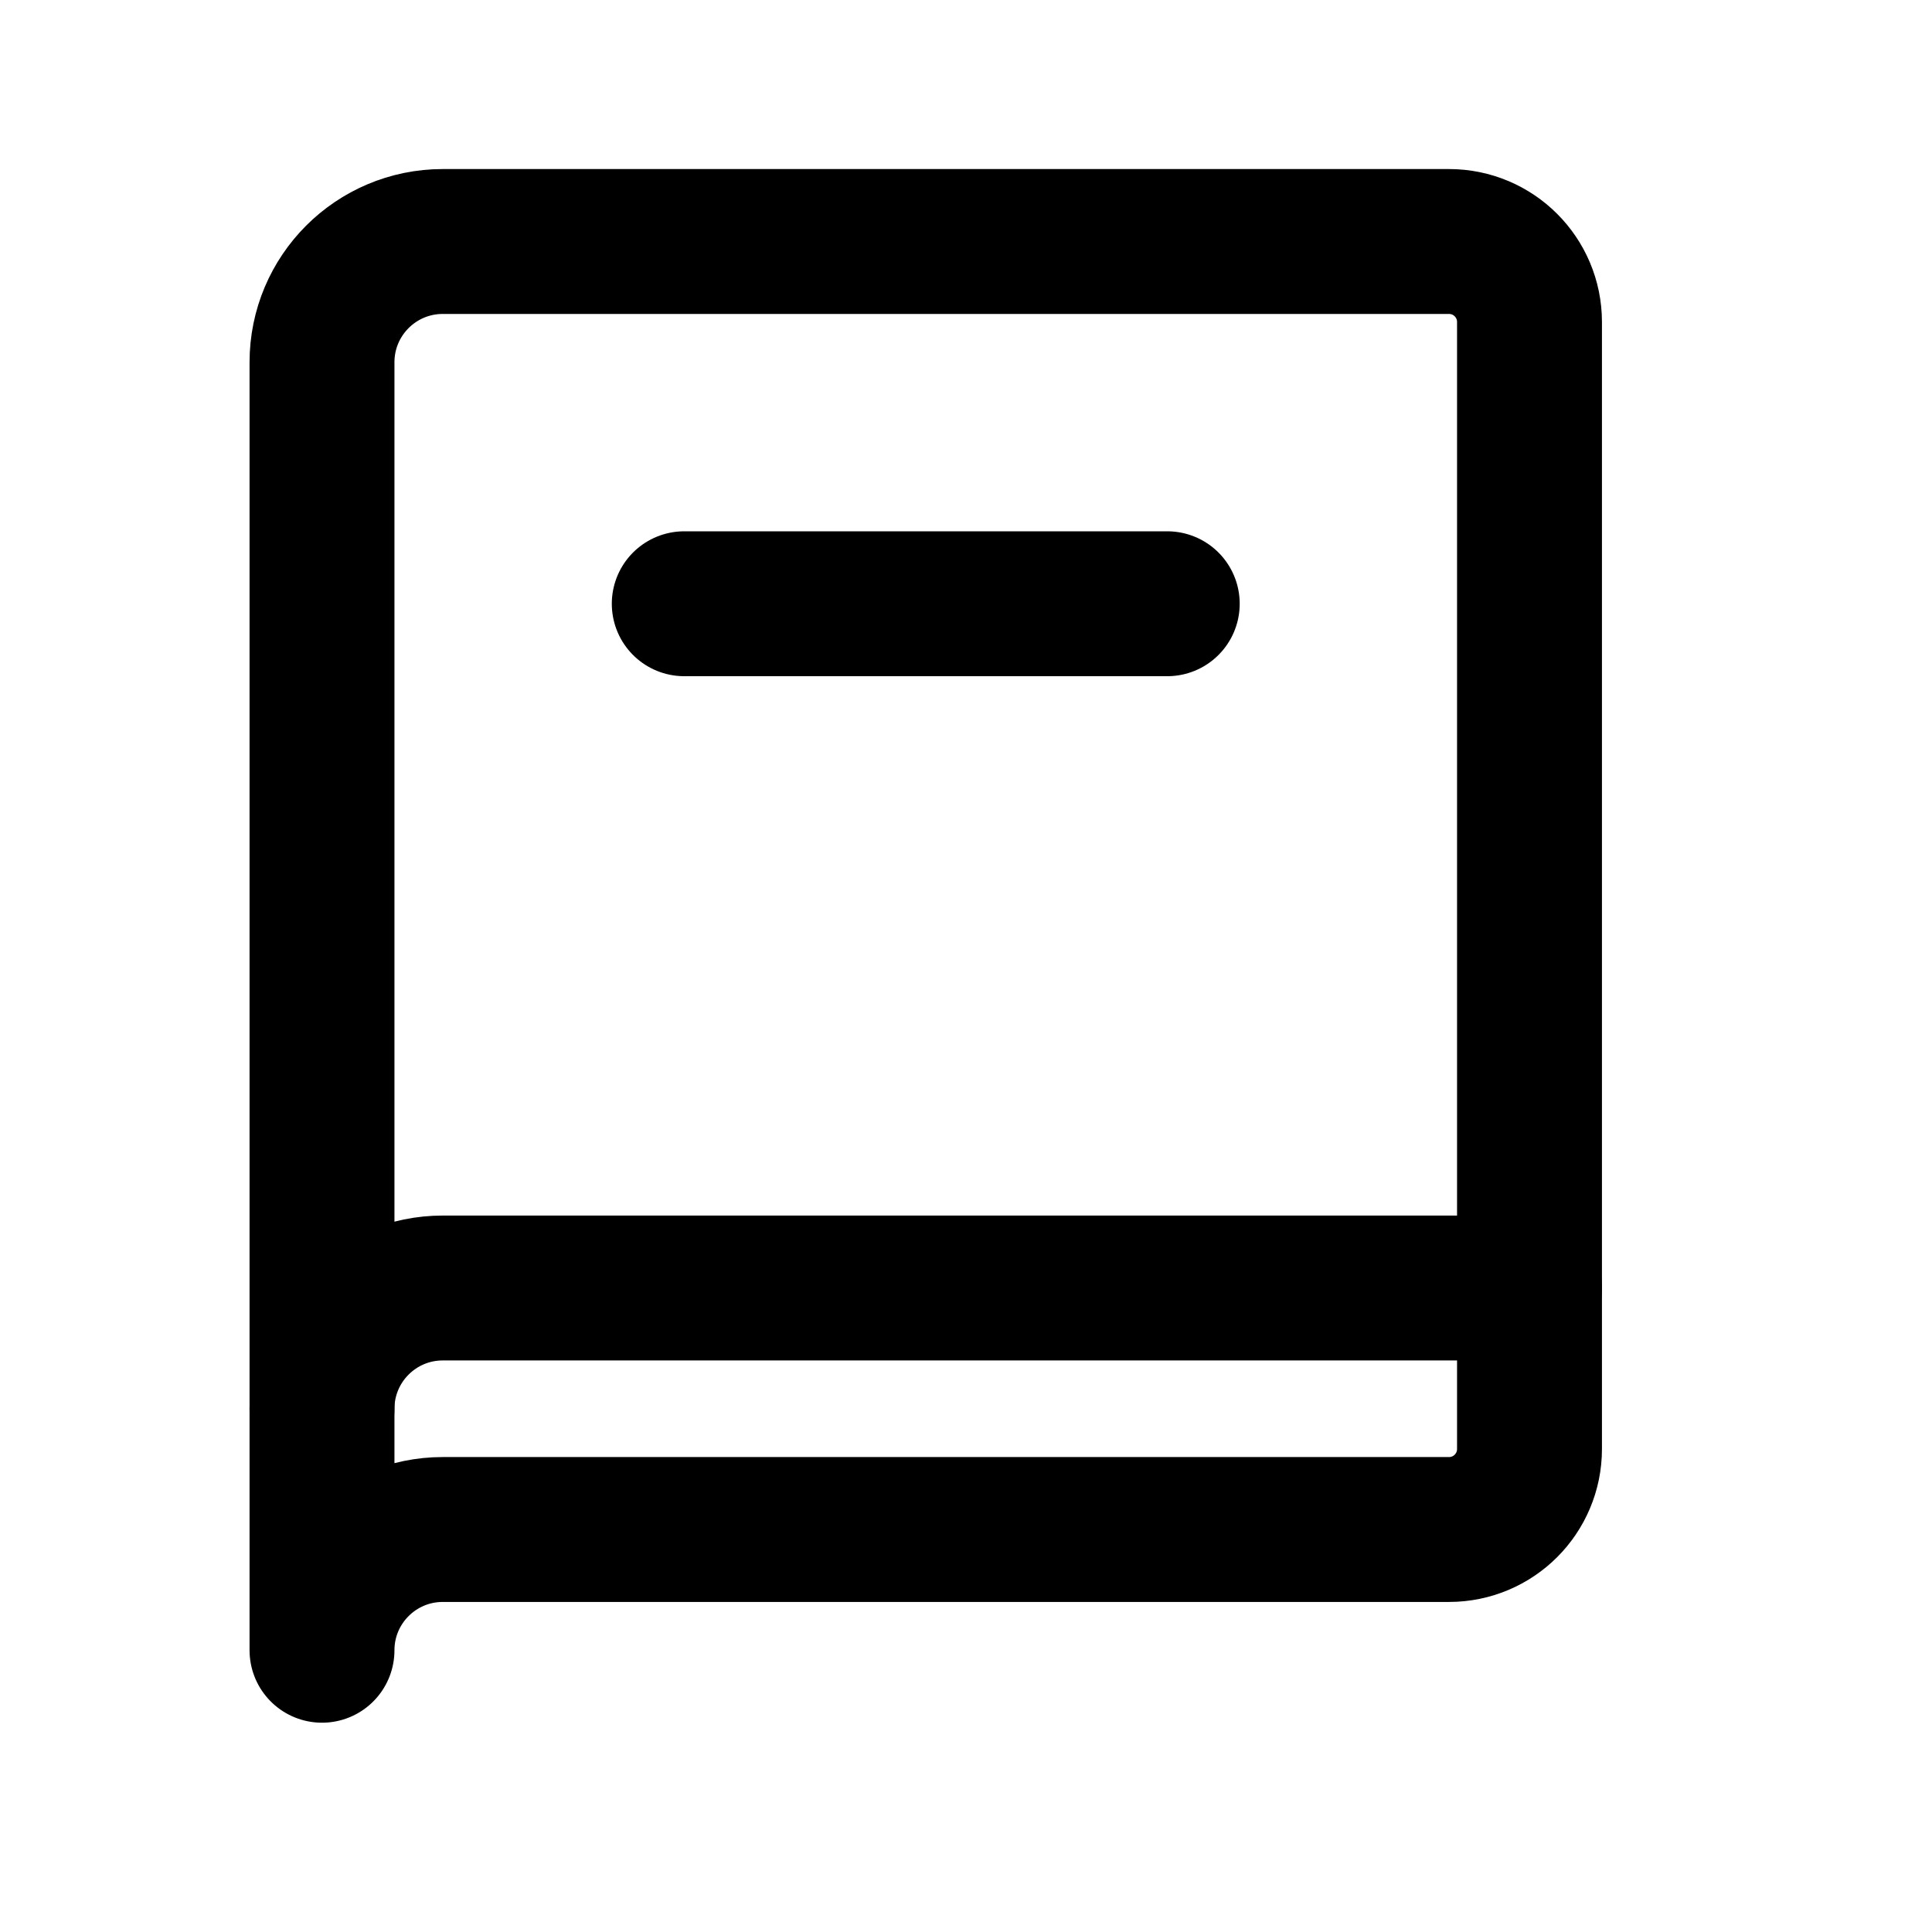
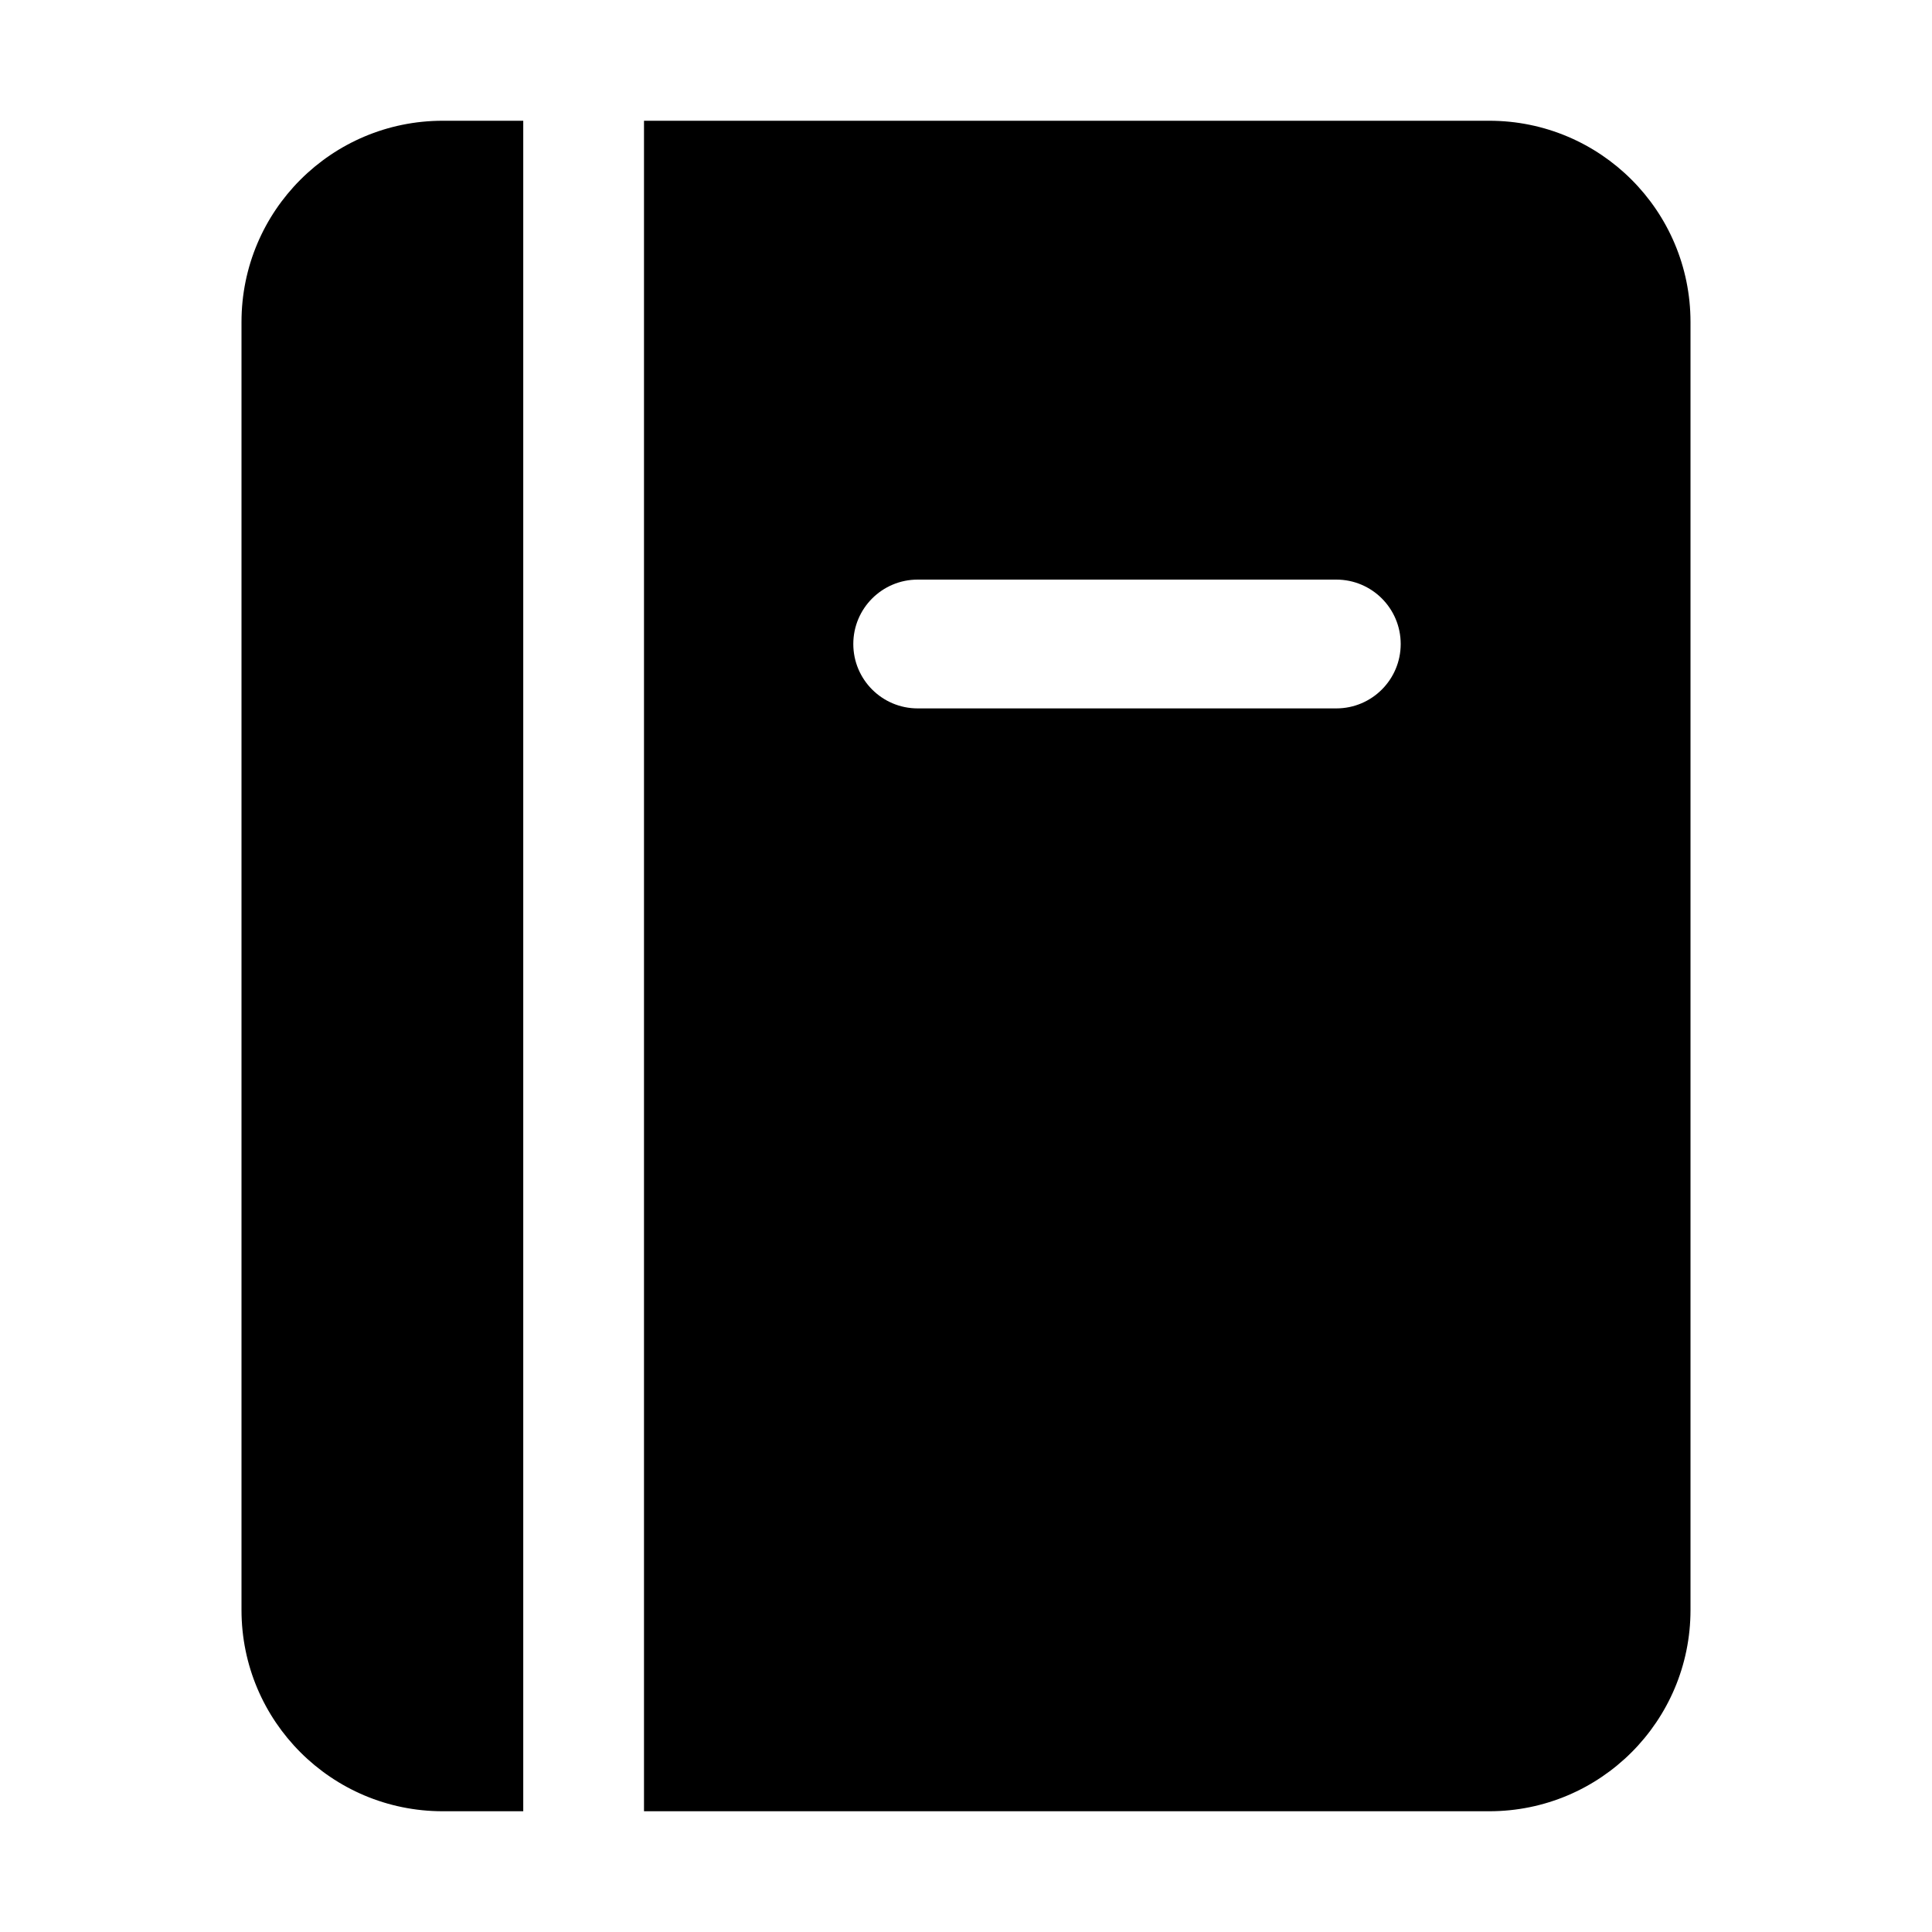
- <svg xmlns="http://www.w3.org/2000/svg" viewBox="0 0 24 24" fill="none" stroke="currentColor" stroke-width="1.8" stroke-linecap="round" stroke-linejoin="round">
-   <path d="M4 4.5A1.5 1.5 0 0 1 5.5 3H18a1 1 0 0 1 1 1v14a1 1 0 0 1-1 1H5.5A1.5 1.5 0 0 0 4 20.5z" />
-   <path d="M4 17.5A1.5 1.5 0 0 1 5.5 16H19" />
-   <path d="M8.5 7.5h6" />
+ <svg xmlns="http://www.w3.org/2000/svg" width="24" height="24" viewBox="0 0 24 24" fill="none">
+   <path fill="black" fill-rule="evenodd" clip-rule="evenodd" d="M5.5 1.5H18.5C19.881 1.5 21 2.619 21 4V20C21 21.381 19.881 22.5 18.5 22.5H5.5C4.119 22.5 3 21.381 3 20V4C3 2.619 4.119 1.5 5.5 1.5ZM6.5 1.5V22.5H8V1.5H6.5ZM11.4 7.2C10.958 7.2 10.6 7.558 10.6 8C10.6 8.442 10.958 8.8 11.4 8.8H16.6C17.042 8.8 17.4 8.442 17.4 8C17.4 7.558 17.042 7.2 16.6 7.2H11.4Z" />
</svg>
